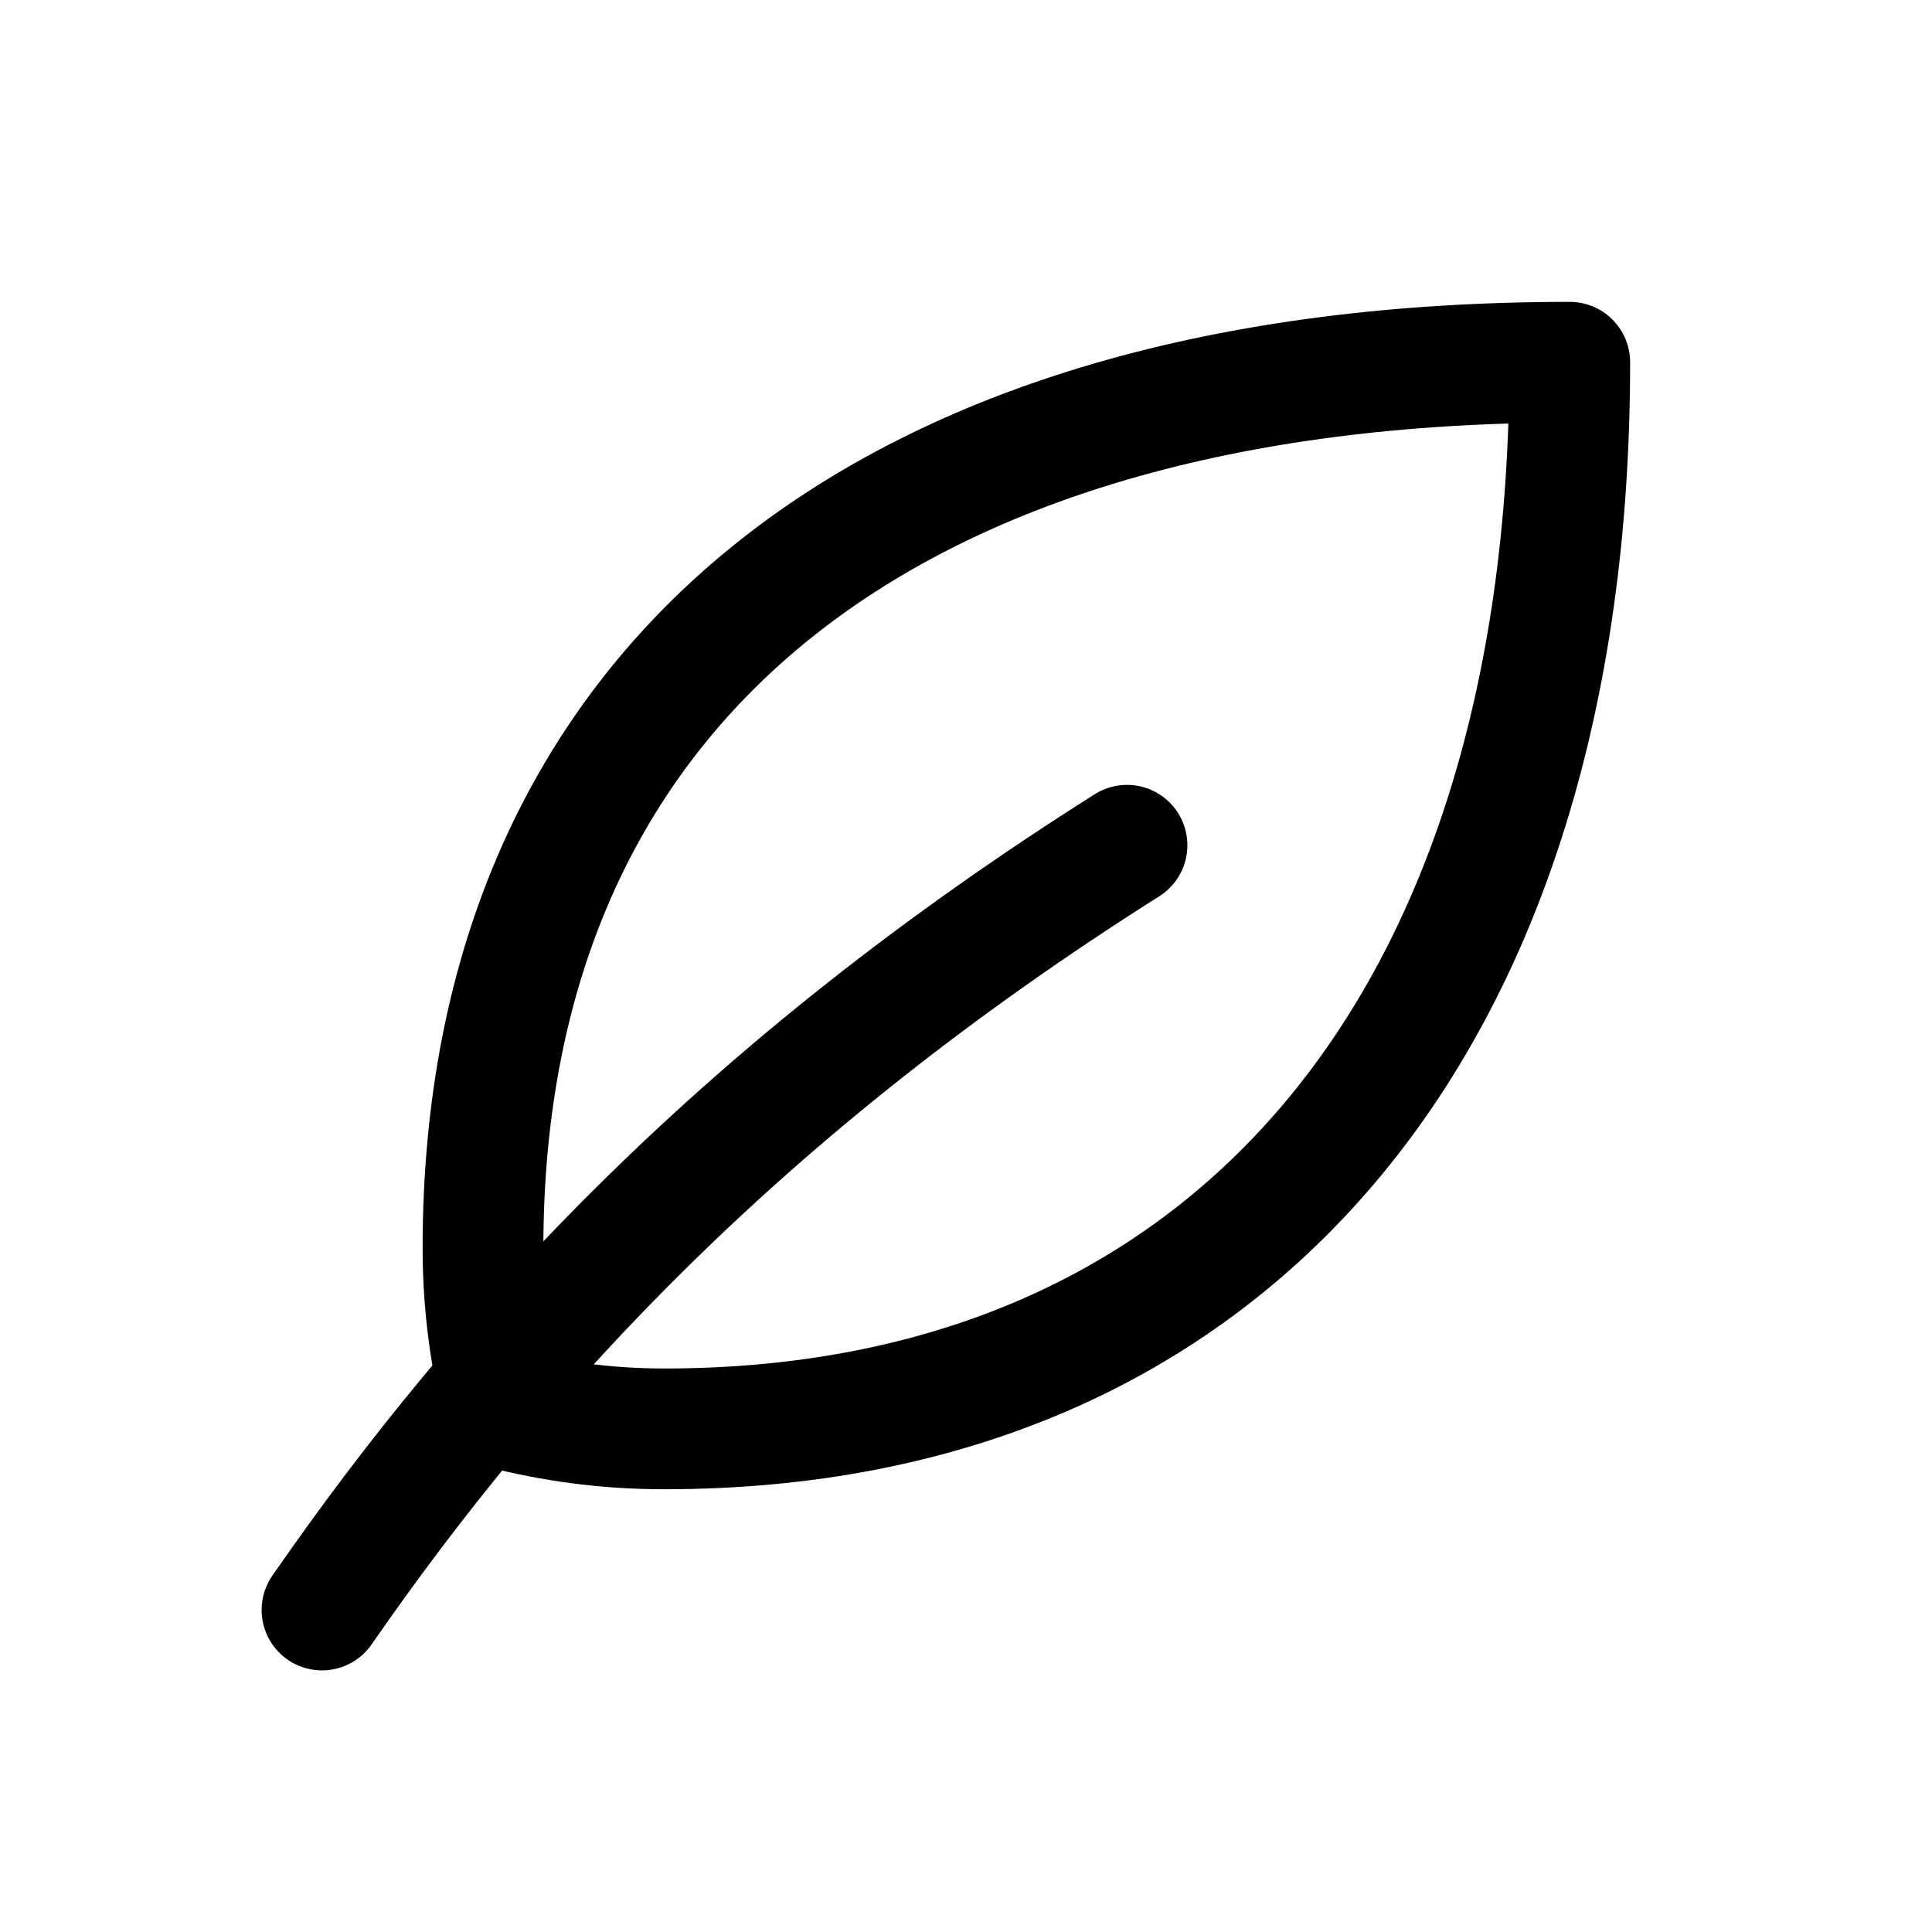
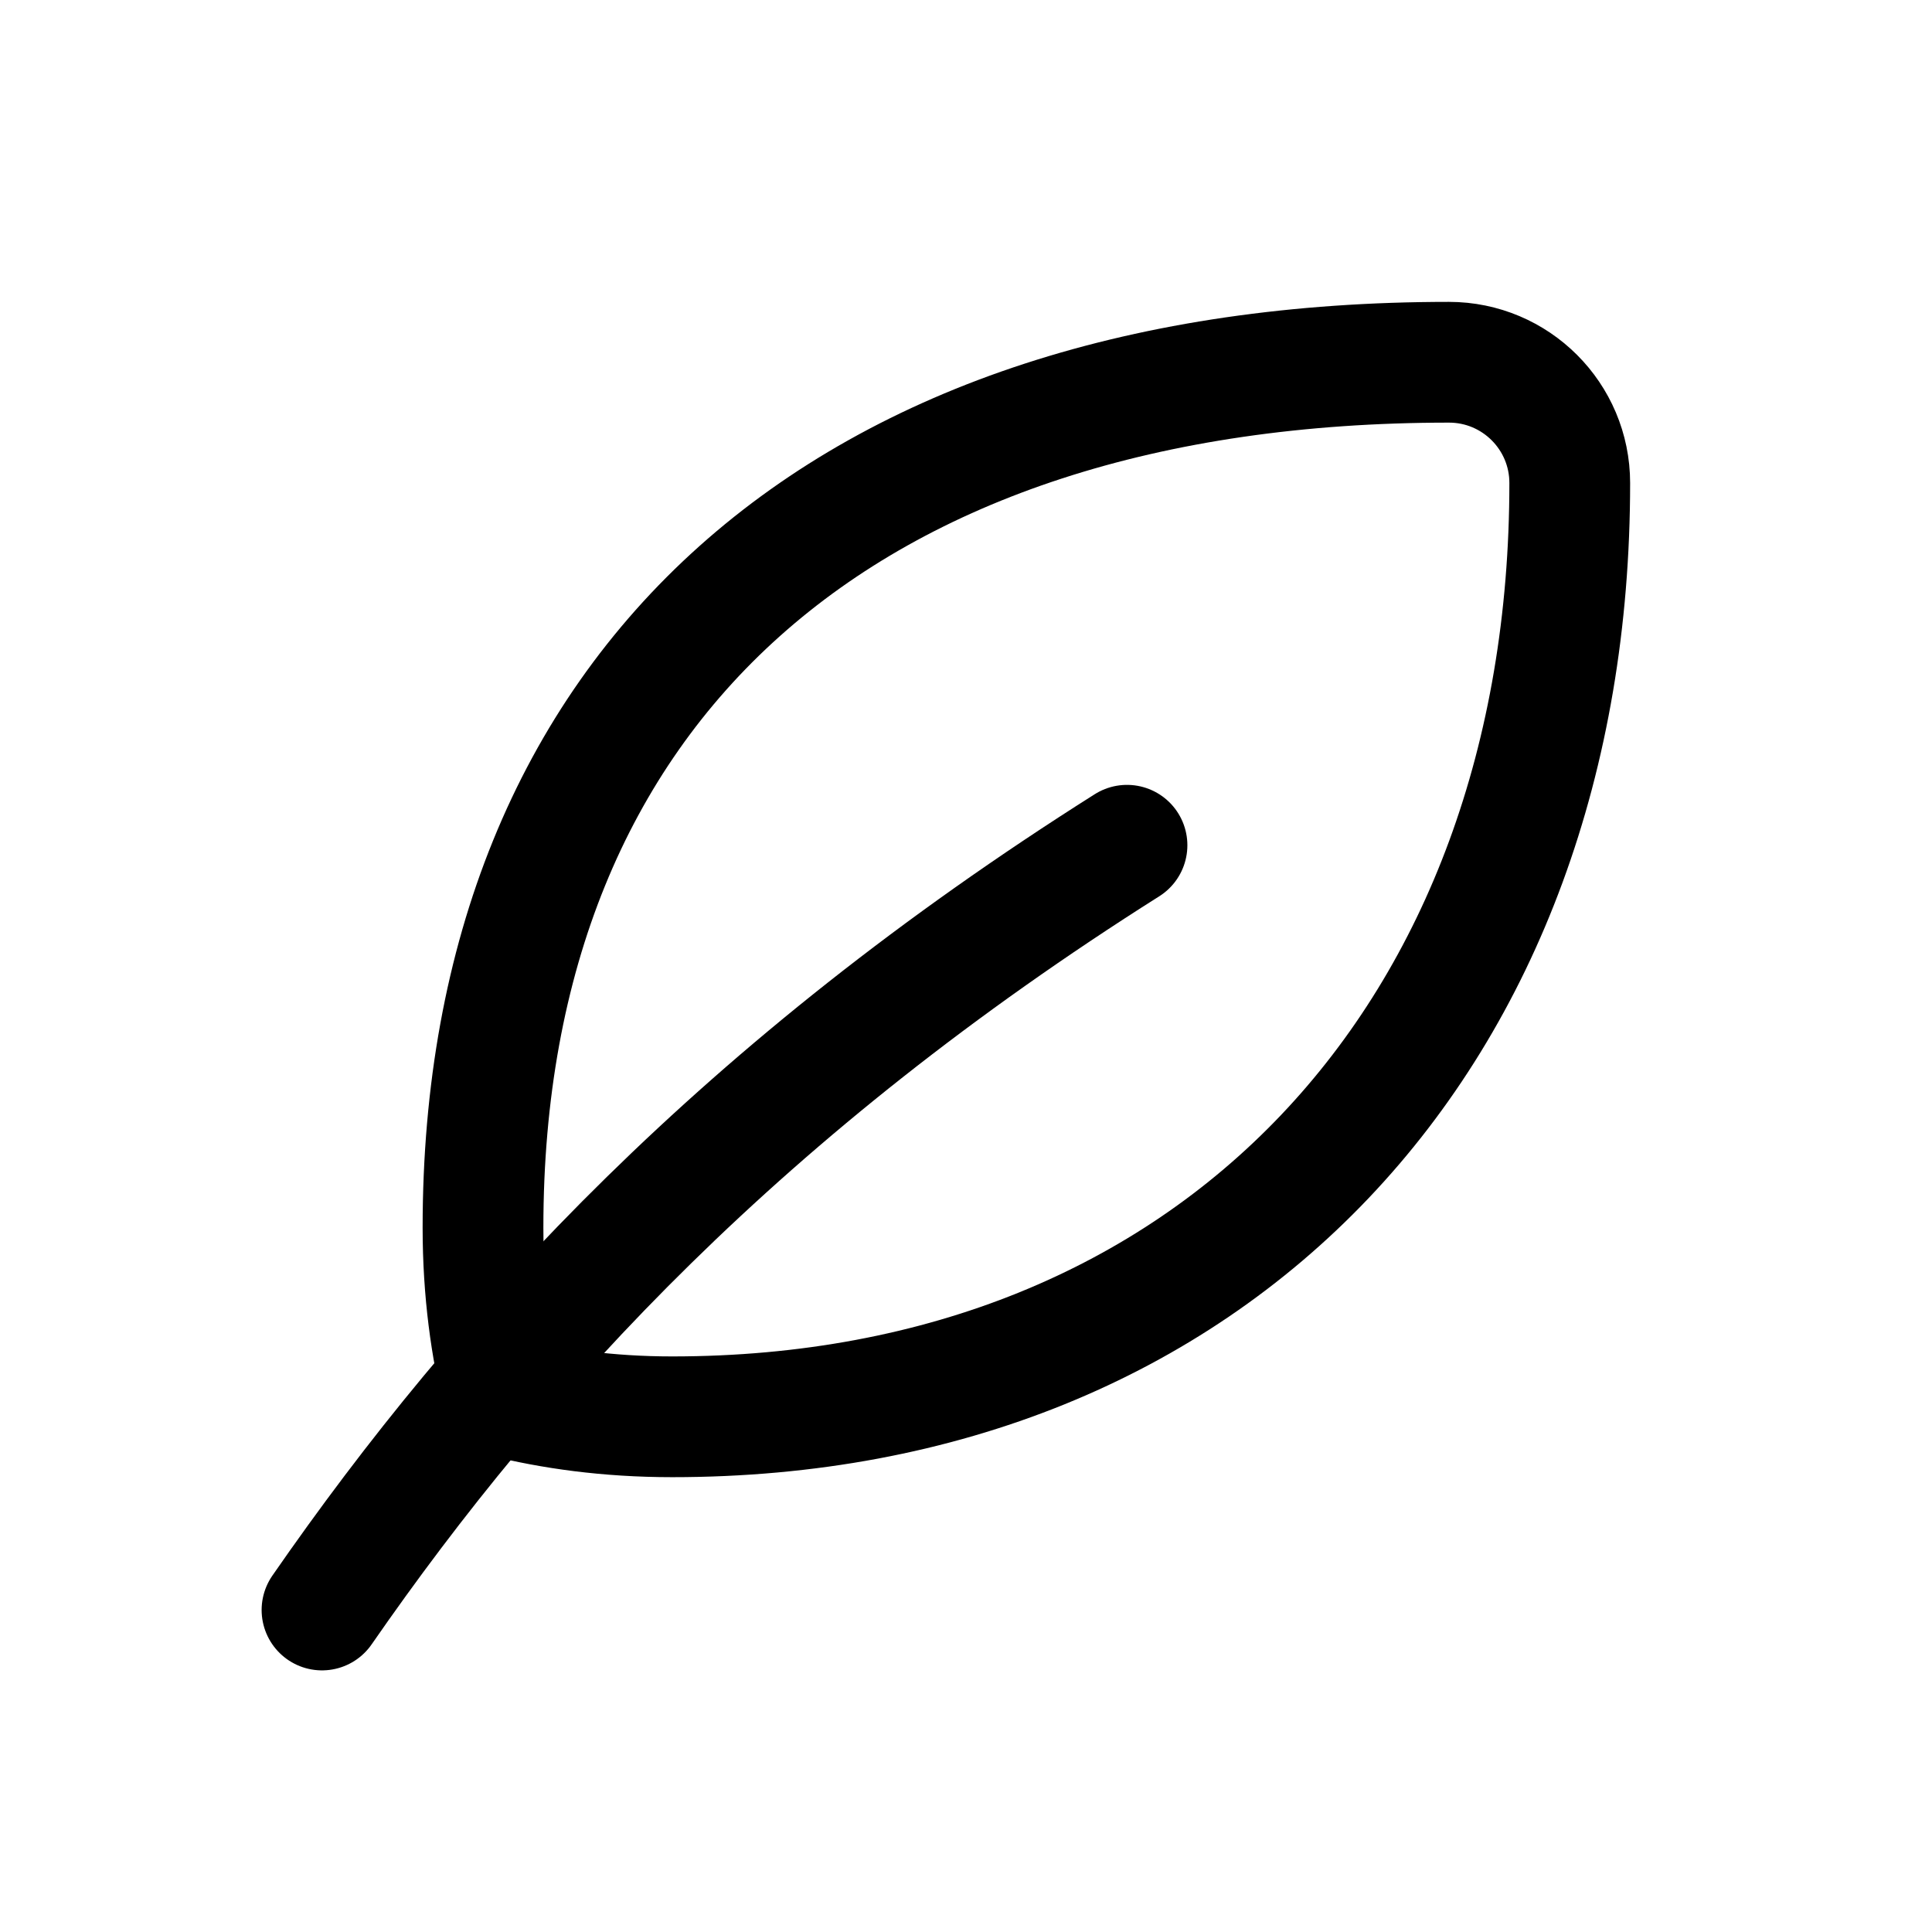
<svg xmlns="http://www.w3.org/2000/svg" viewBox="0 0 24 24" fill="none" stroke="currentColor" stroke-width="1.5" stroke-linecap="round" stroke-linejoin="round">
-   <path d="M19.5 4.5C11 4.5 6 8.5 6 15.5c0 .75.1 1.4.25 2 .6.15 1.25.25 2 .25 7 0 11.25-5 11.25-13.25Z" />
+   <path d="M18 4.5C10.5 4.5 6 8.5 6 15.25c0 .8.1 1.5.25 2.1.6.15 1.3.25 2.1.25 6.75 0 11.15-4.75 11.15-11.6A1.5 1.5 0 0 0 18 4.5Z" />
  <path d="M4 20c2.25-3.25 5.25-6.5 10-9.5" />
</svg>
